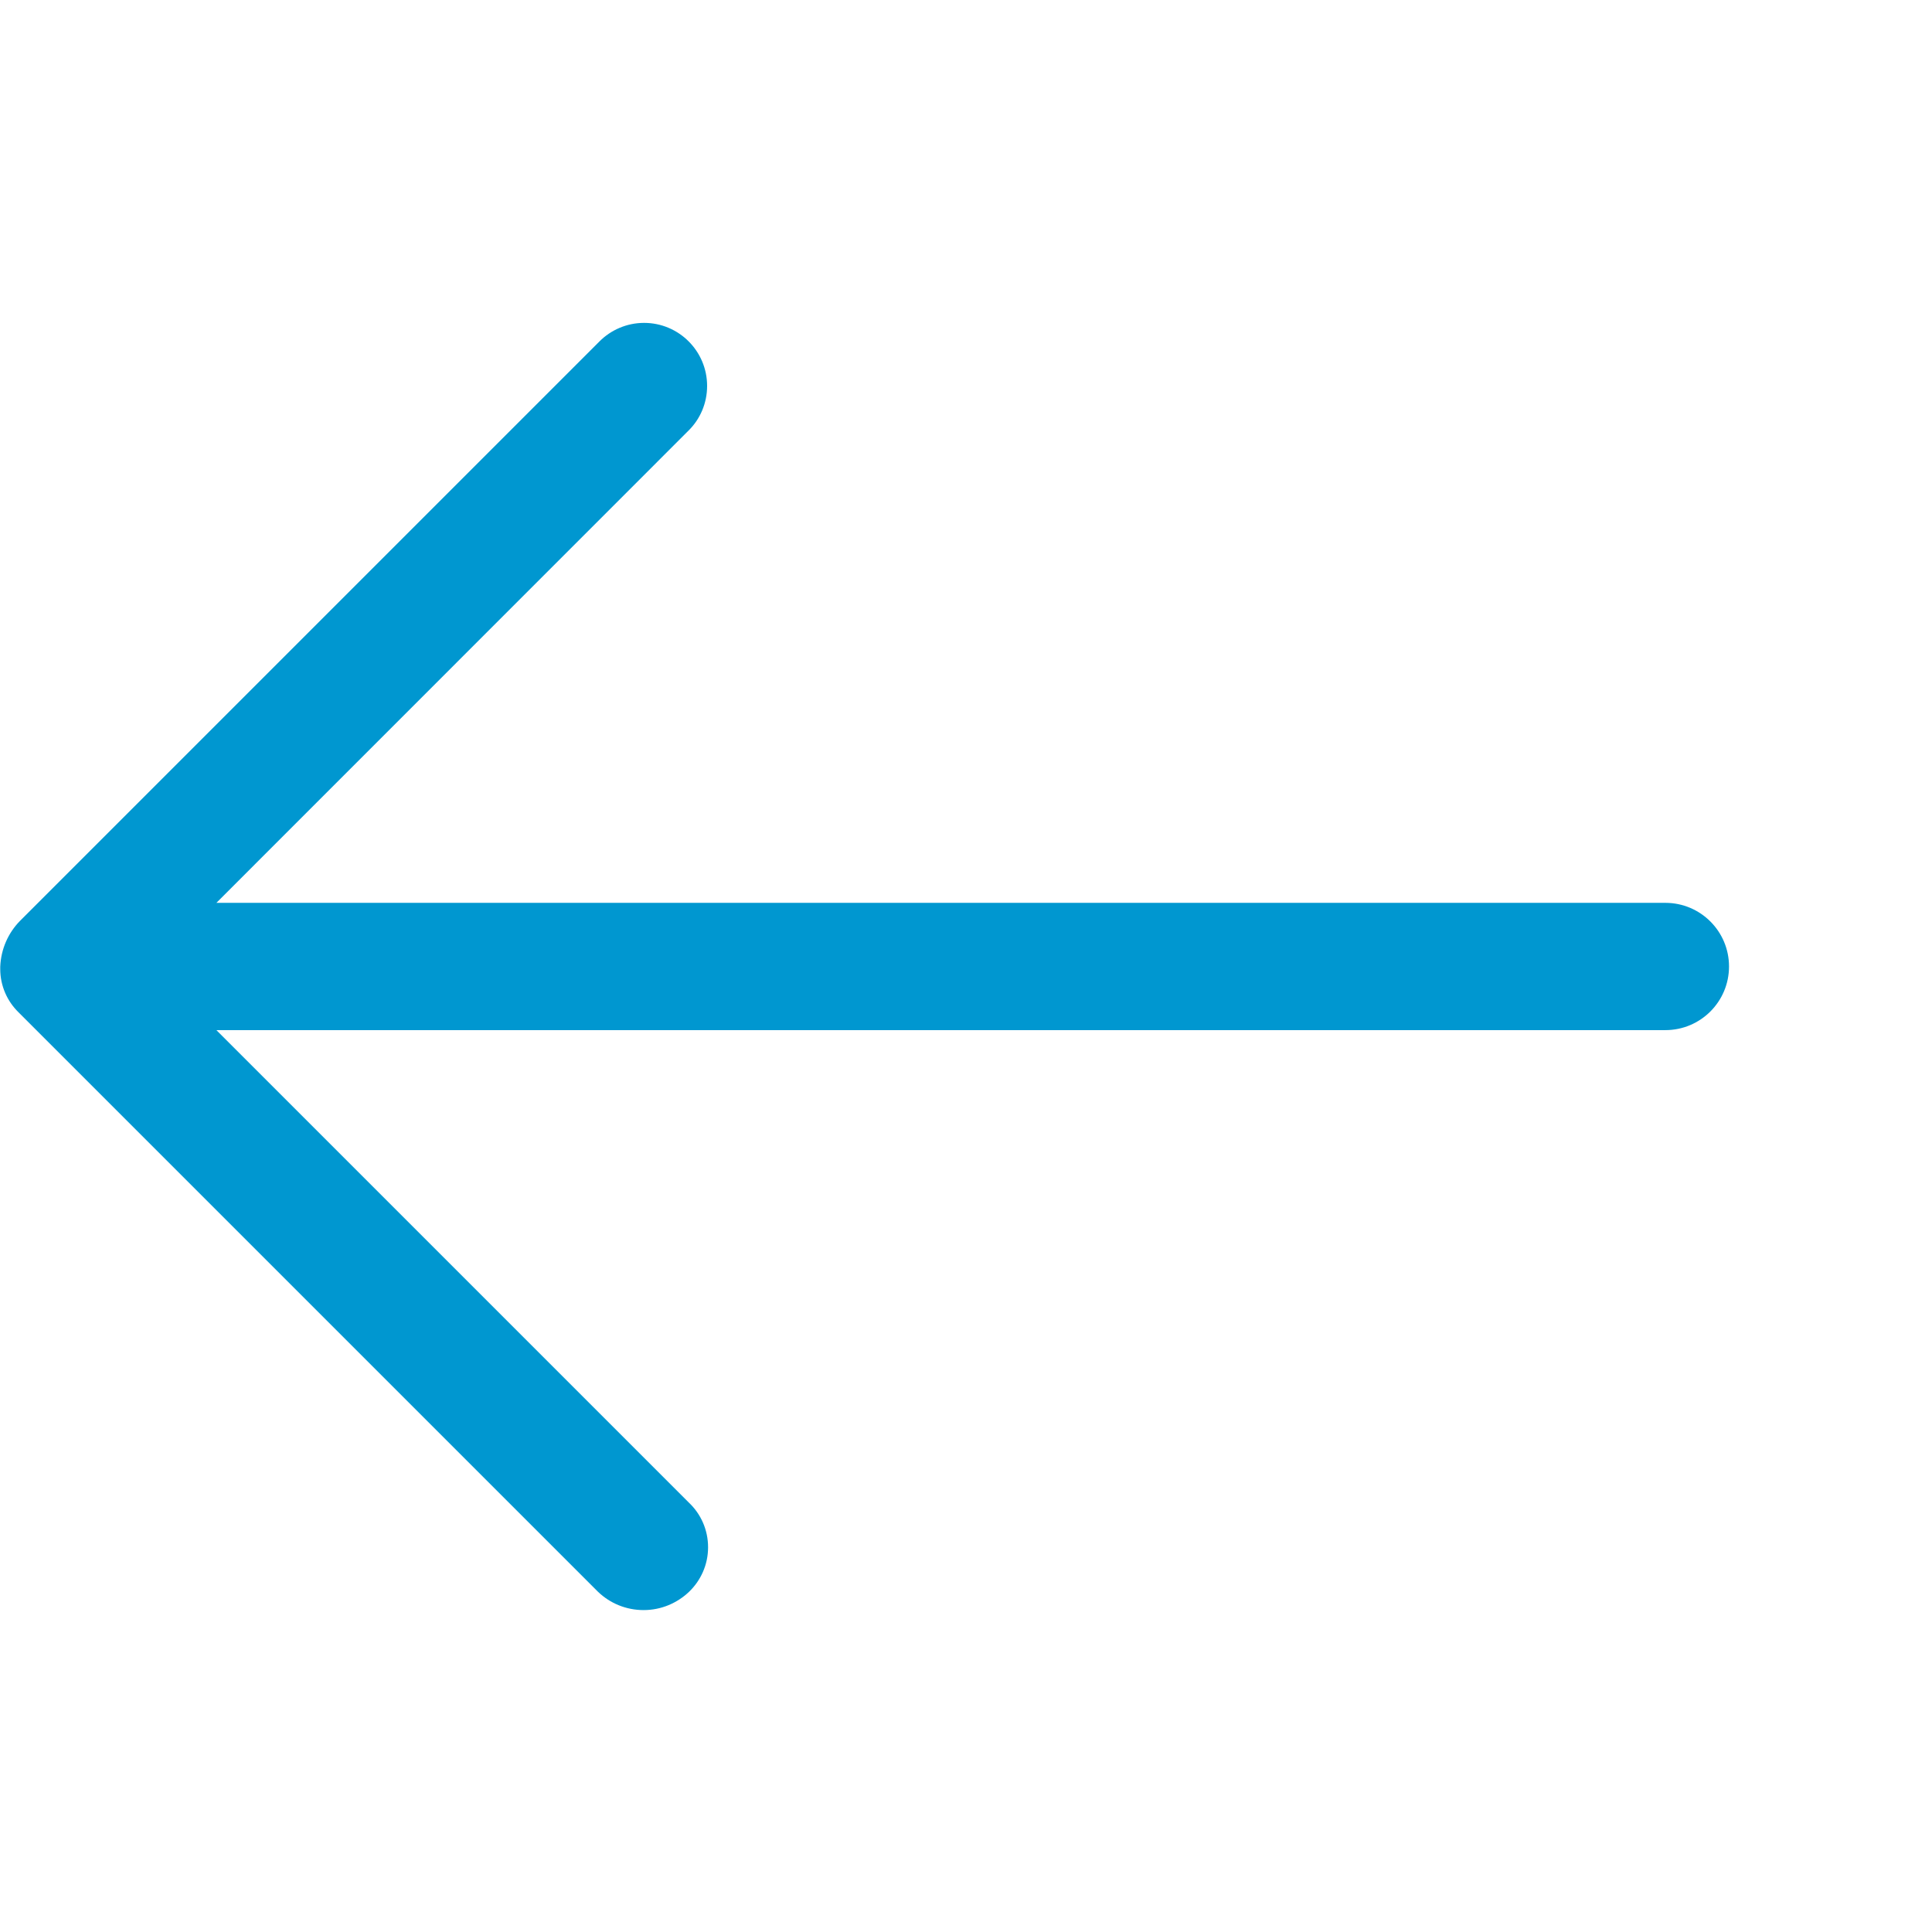
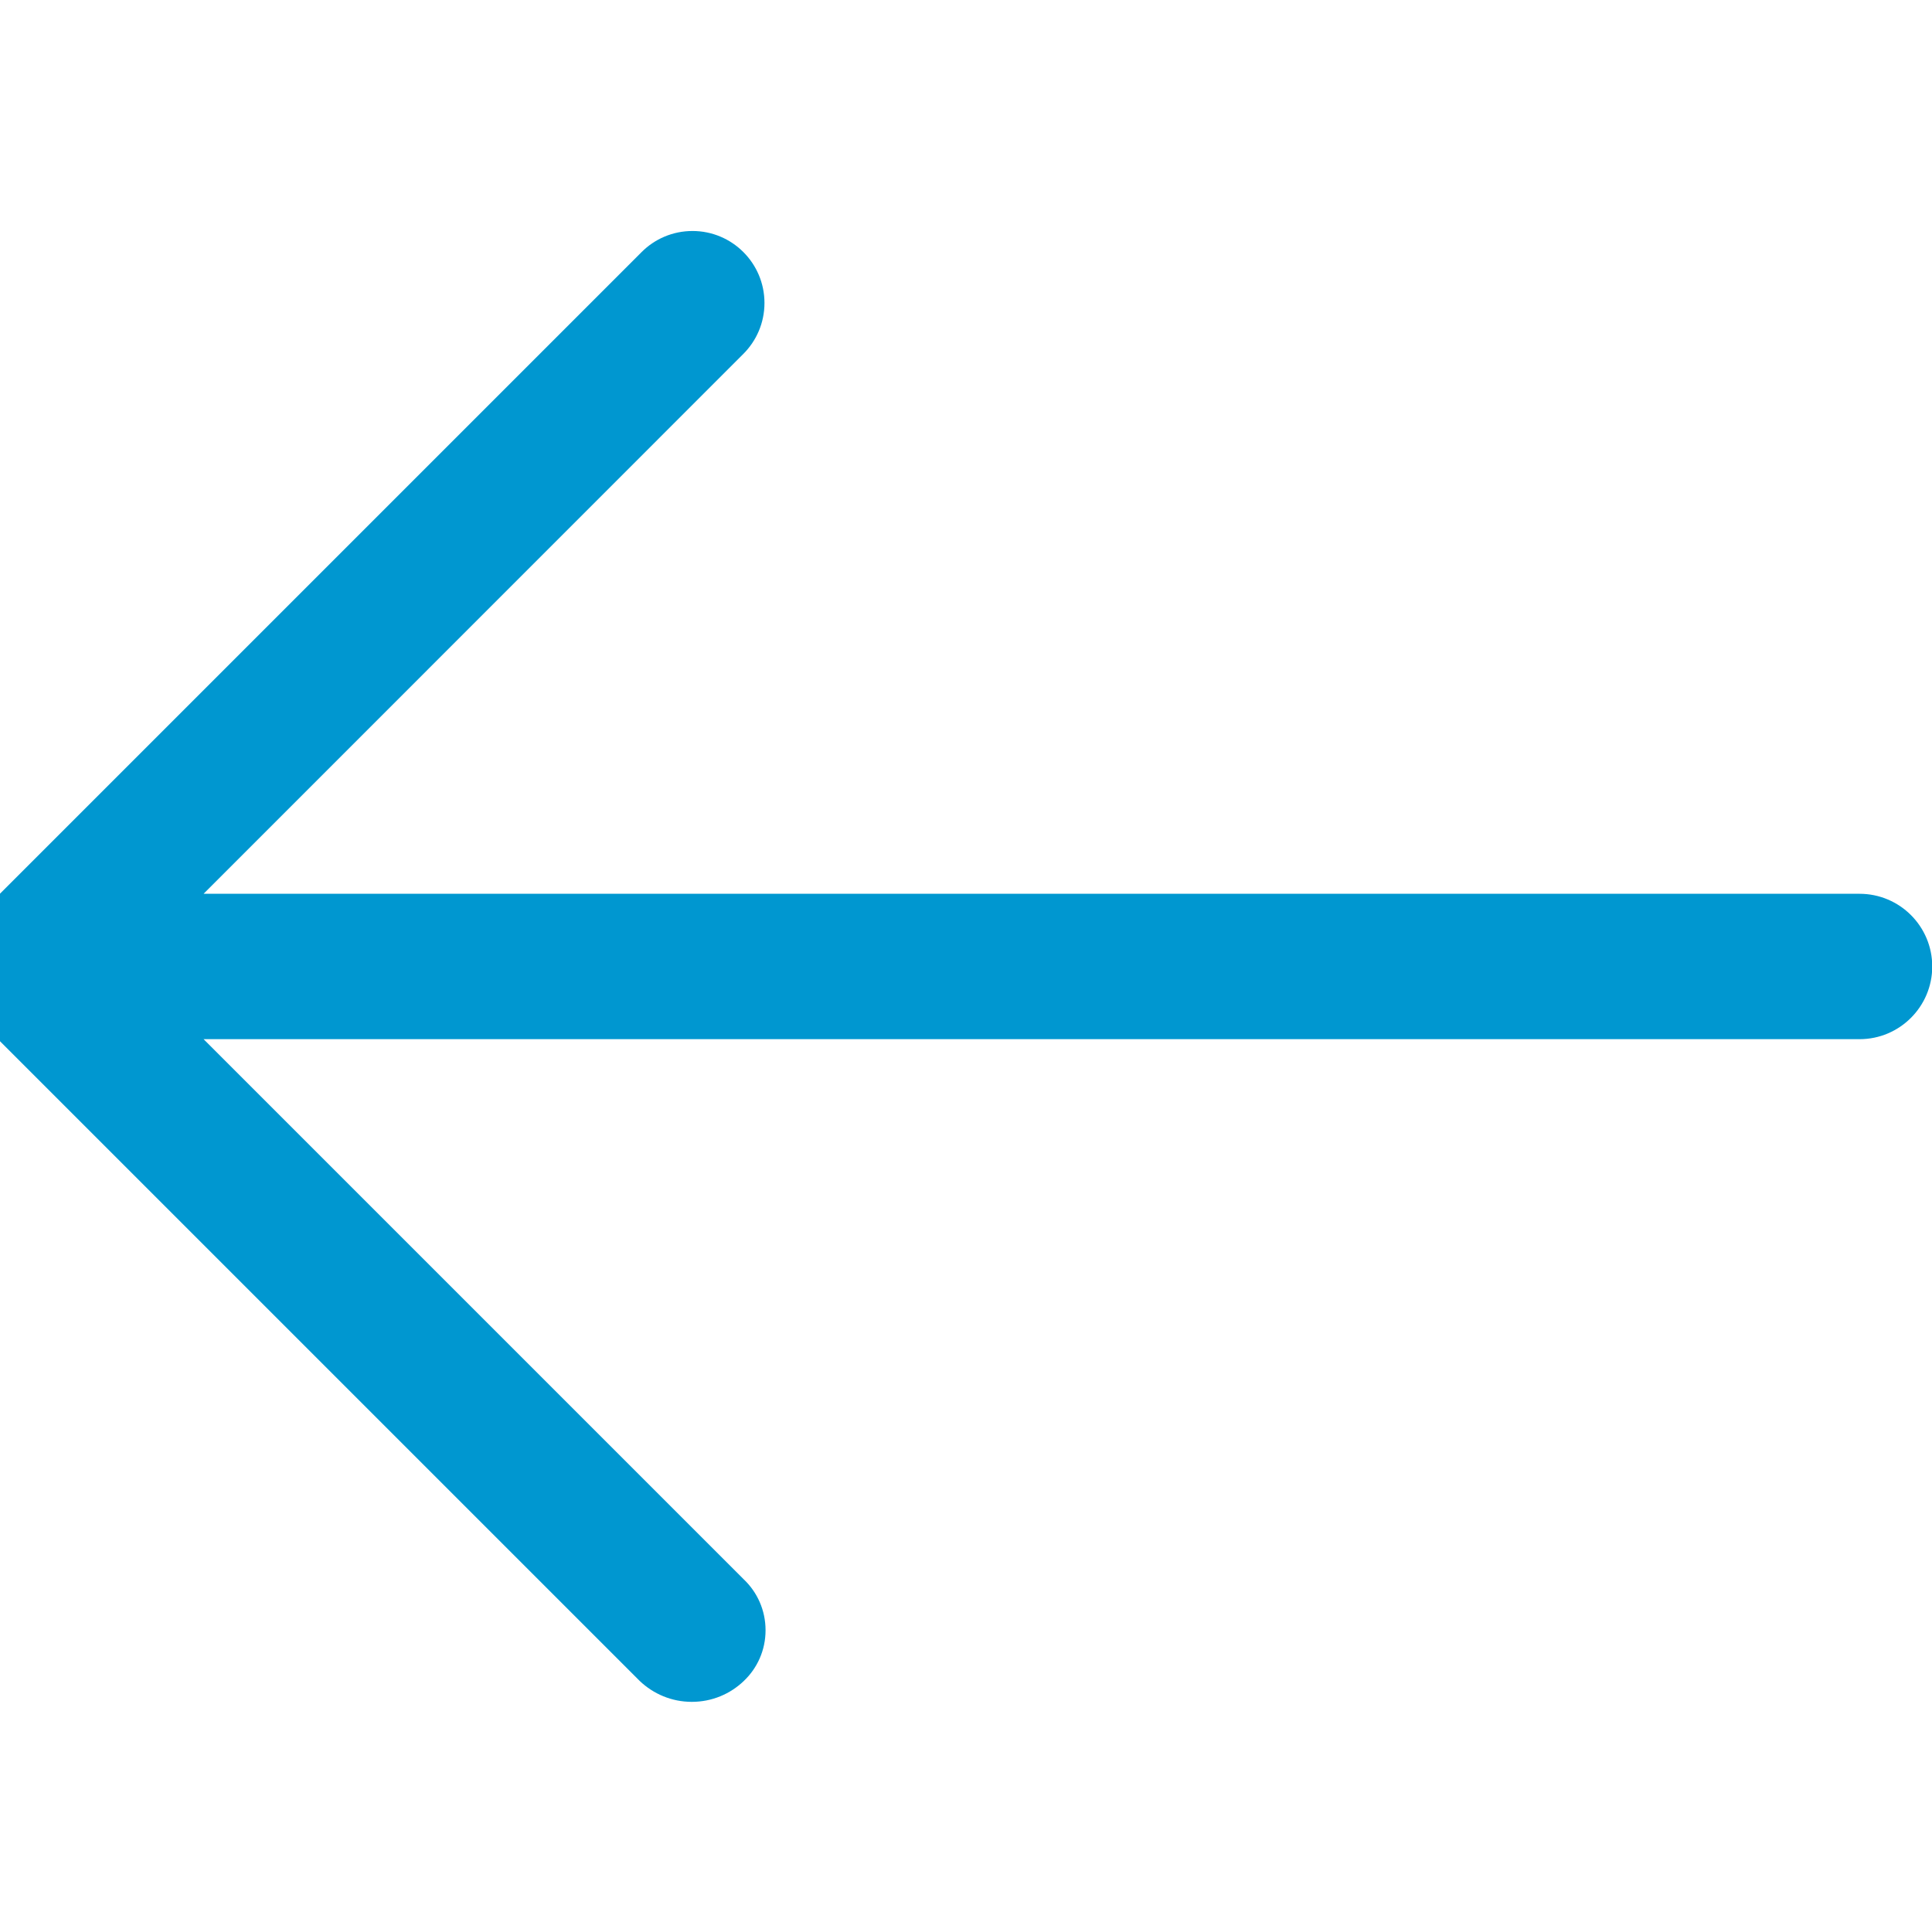
<svg xmlns="http://www.w3.org/2000/svg" version="1.1" width="16" height="16" viewBox="0 0 16 16">
-   <path fill="#0097d0" d="M0.165 7.627l4.8-4.8c0.094-0.094 0.225-0.153 0.369-0.153 0.288 0 0.522 0.234 0.522 0.522 0 0.144-0.058 0.275-0.153 0.369v0l-3.911 3.912h12c0.291 0 0.527 0.236 0.527 0.527s-0.236 0.527-0.527 0.527h-12l3.914 3.914c0.098 0.093 0.158 0.224 0.158 0.369s-0.061 0.276-0.158 0.369l-0 0c-0.098 0.093-0.23 0.151-0.376 0.151s-0.279-0.057-0.377-0.151l-4.8-4.8c-0.093-0.091-0.151-0.218-0.151-0.358 0-0.007 0-0.013 0-0.020l-0 0.001c0.006-0.148 0.067-0.281 0.163-0.379l-0 0z" />
+   <path fill="#0097d0" d="M-0.172 7.573l5.486-5.486c0.108-0.108 0.257-0.174 0.421-0.174 0.329 0 0.596 0.267 0.596 0.596 0 0.165-0.067 0.314-0.175 0.422v0l-4.47 4.471h13.714c0.333 0 0.602 0.27 0.602 0.602s-0.27 0.602-0.602 0.602h-13.714l4.473 4.473c0.112 0.106 0.181 0.256 0.181 0.422s-0.069 0.315-0.181 0.421l-0 0c-0.112 0.107-0.263 0.172-0.43 0.172s-0.318-0.066-0.43-0.172l-5.485-5.485c-0.107-0.104-0.173-0.249-0.173-0.409 0-0.008 0-0.015 0-0.023l-0 0.001c0.007-0.169 0.077-0.321 0.187-0.434l-0 0z" />
</svg>
